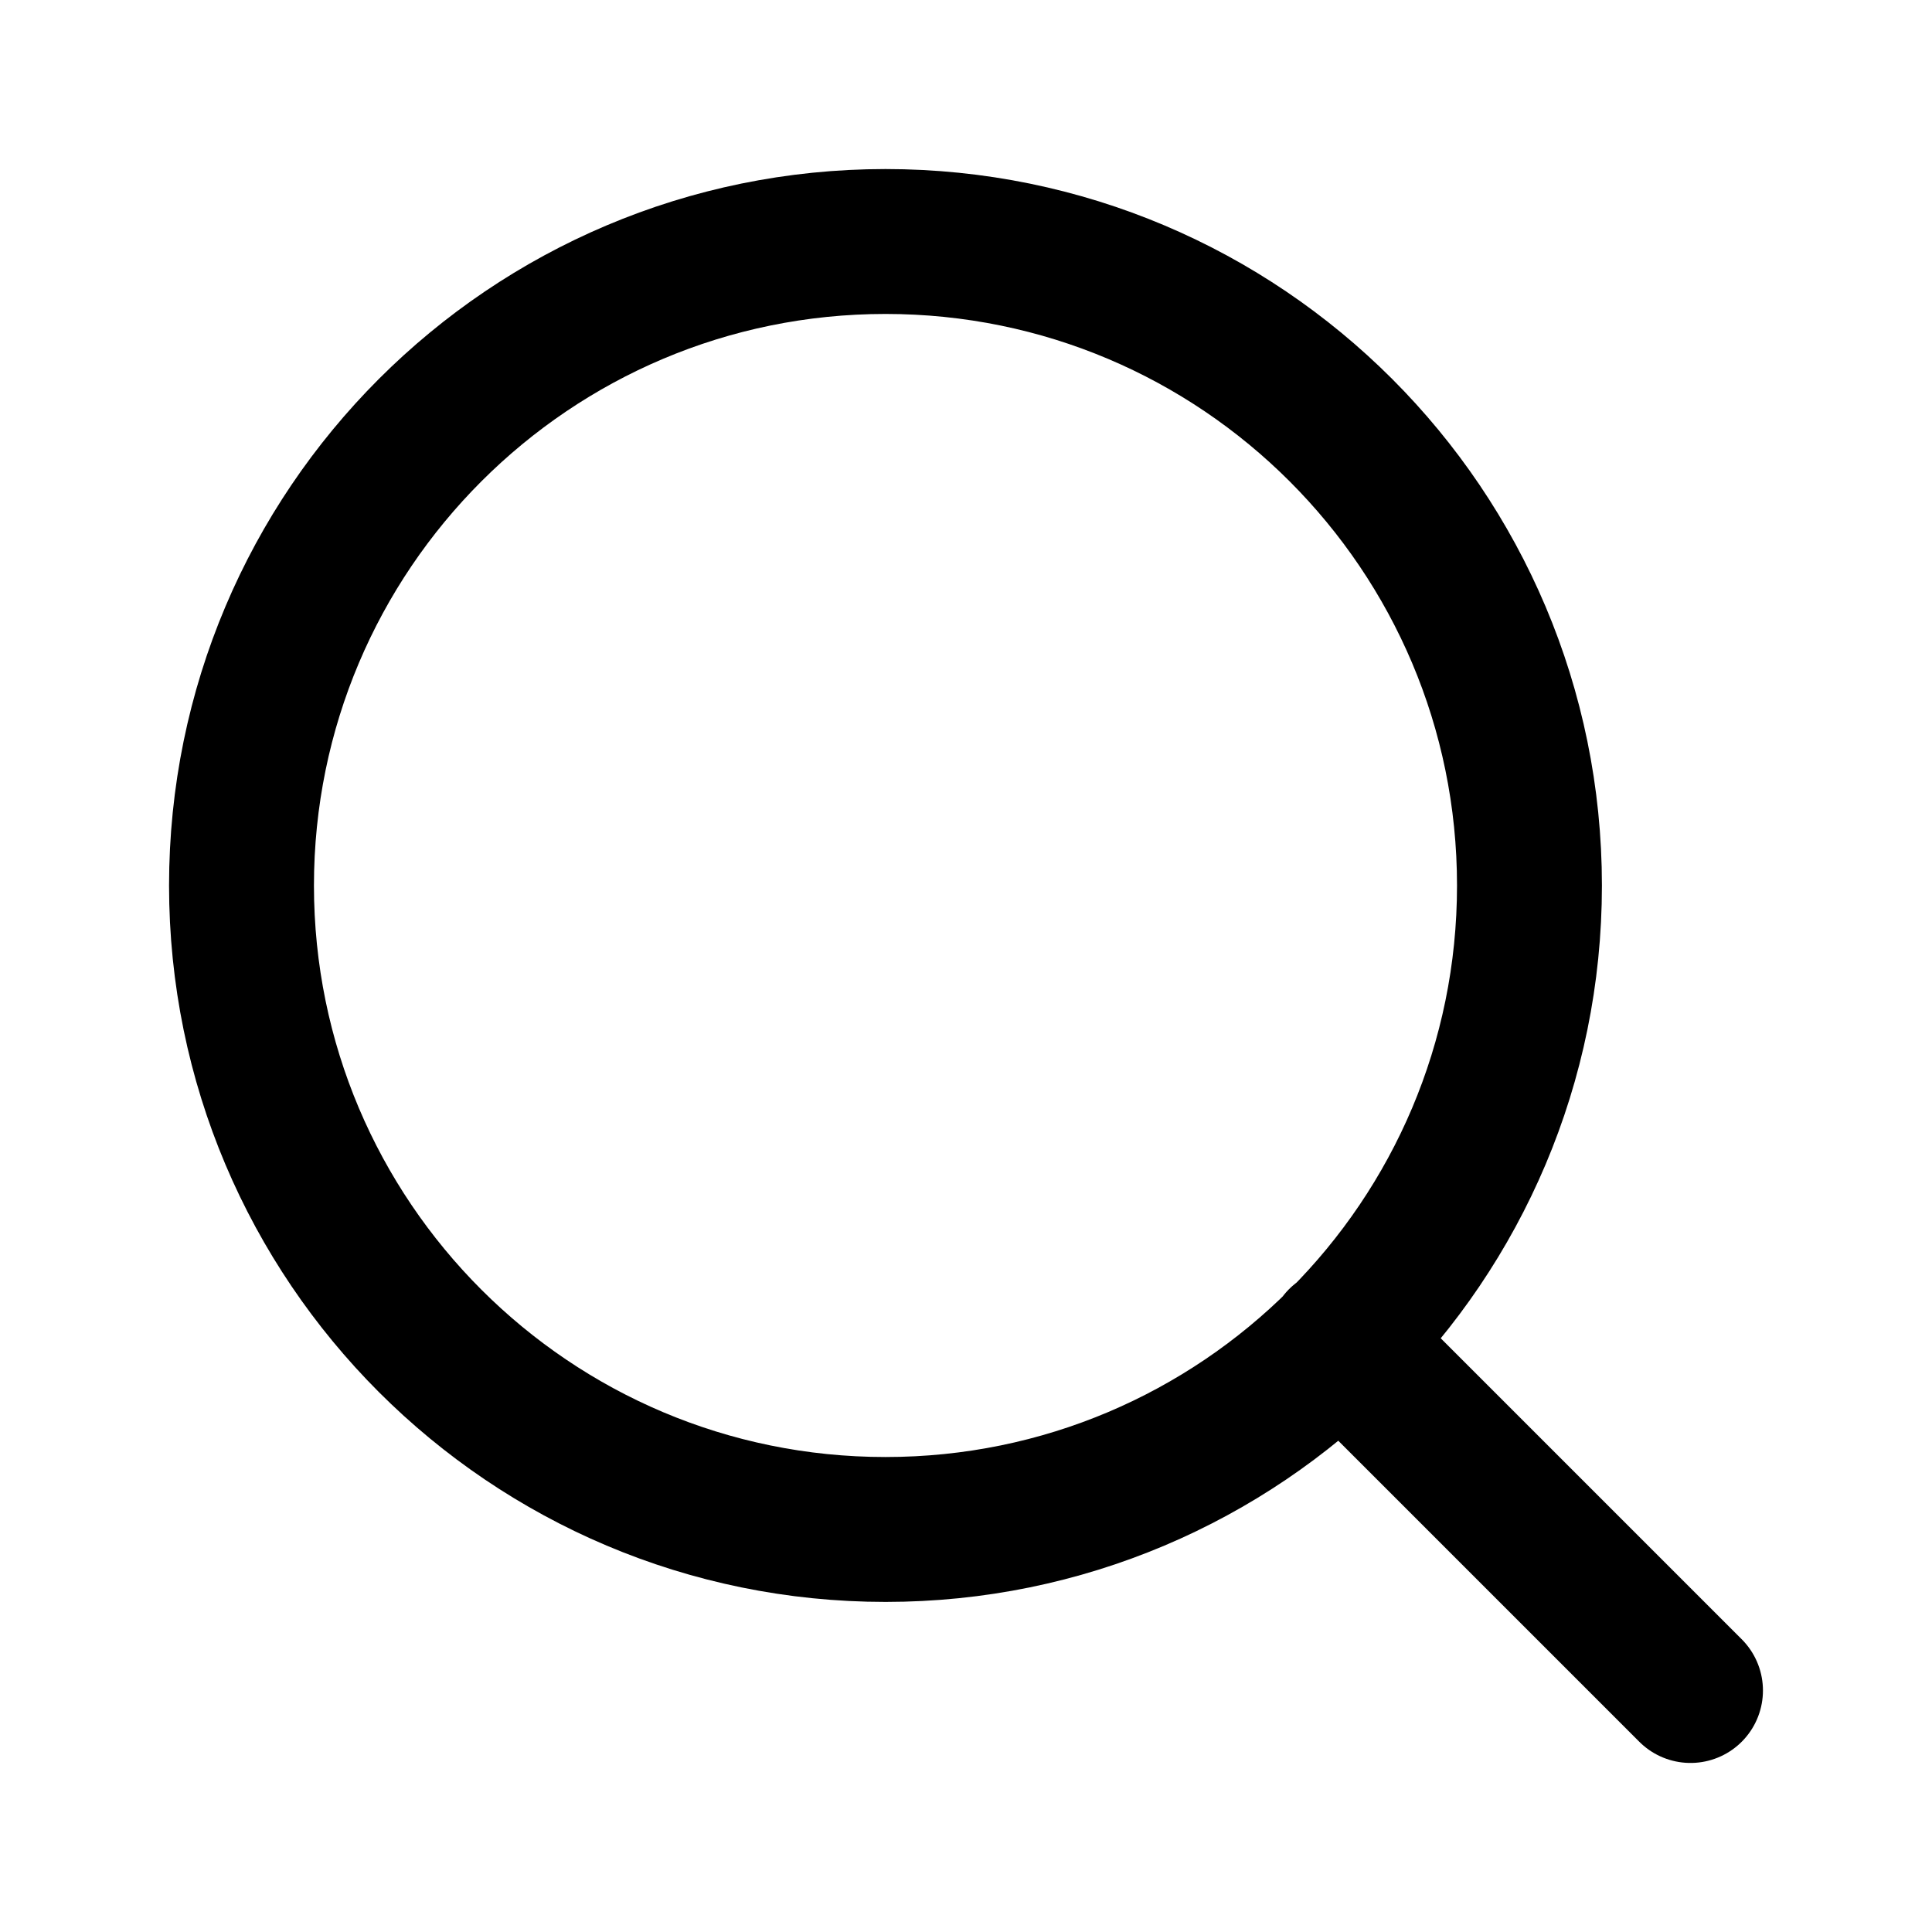
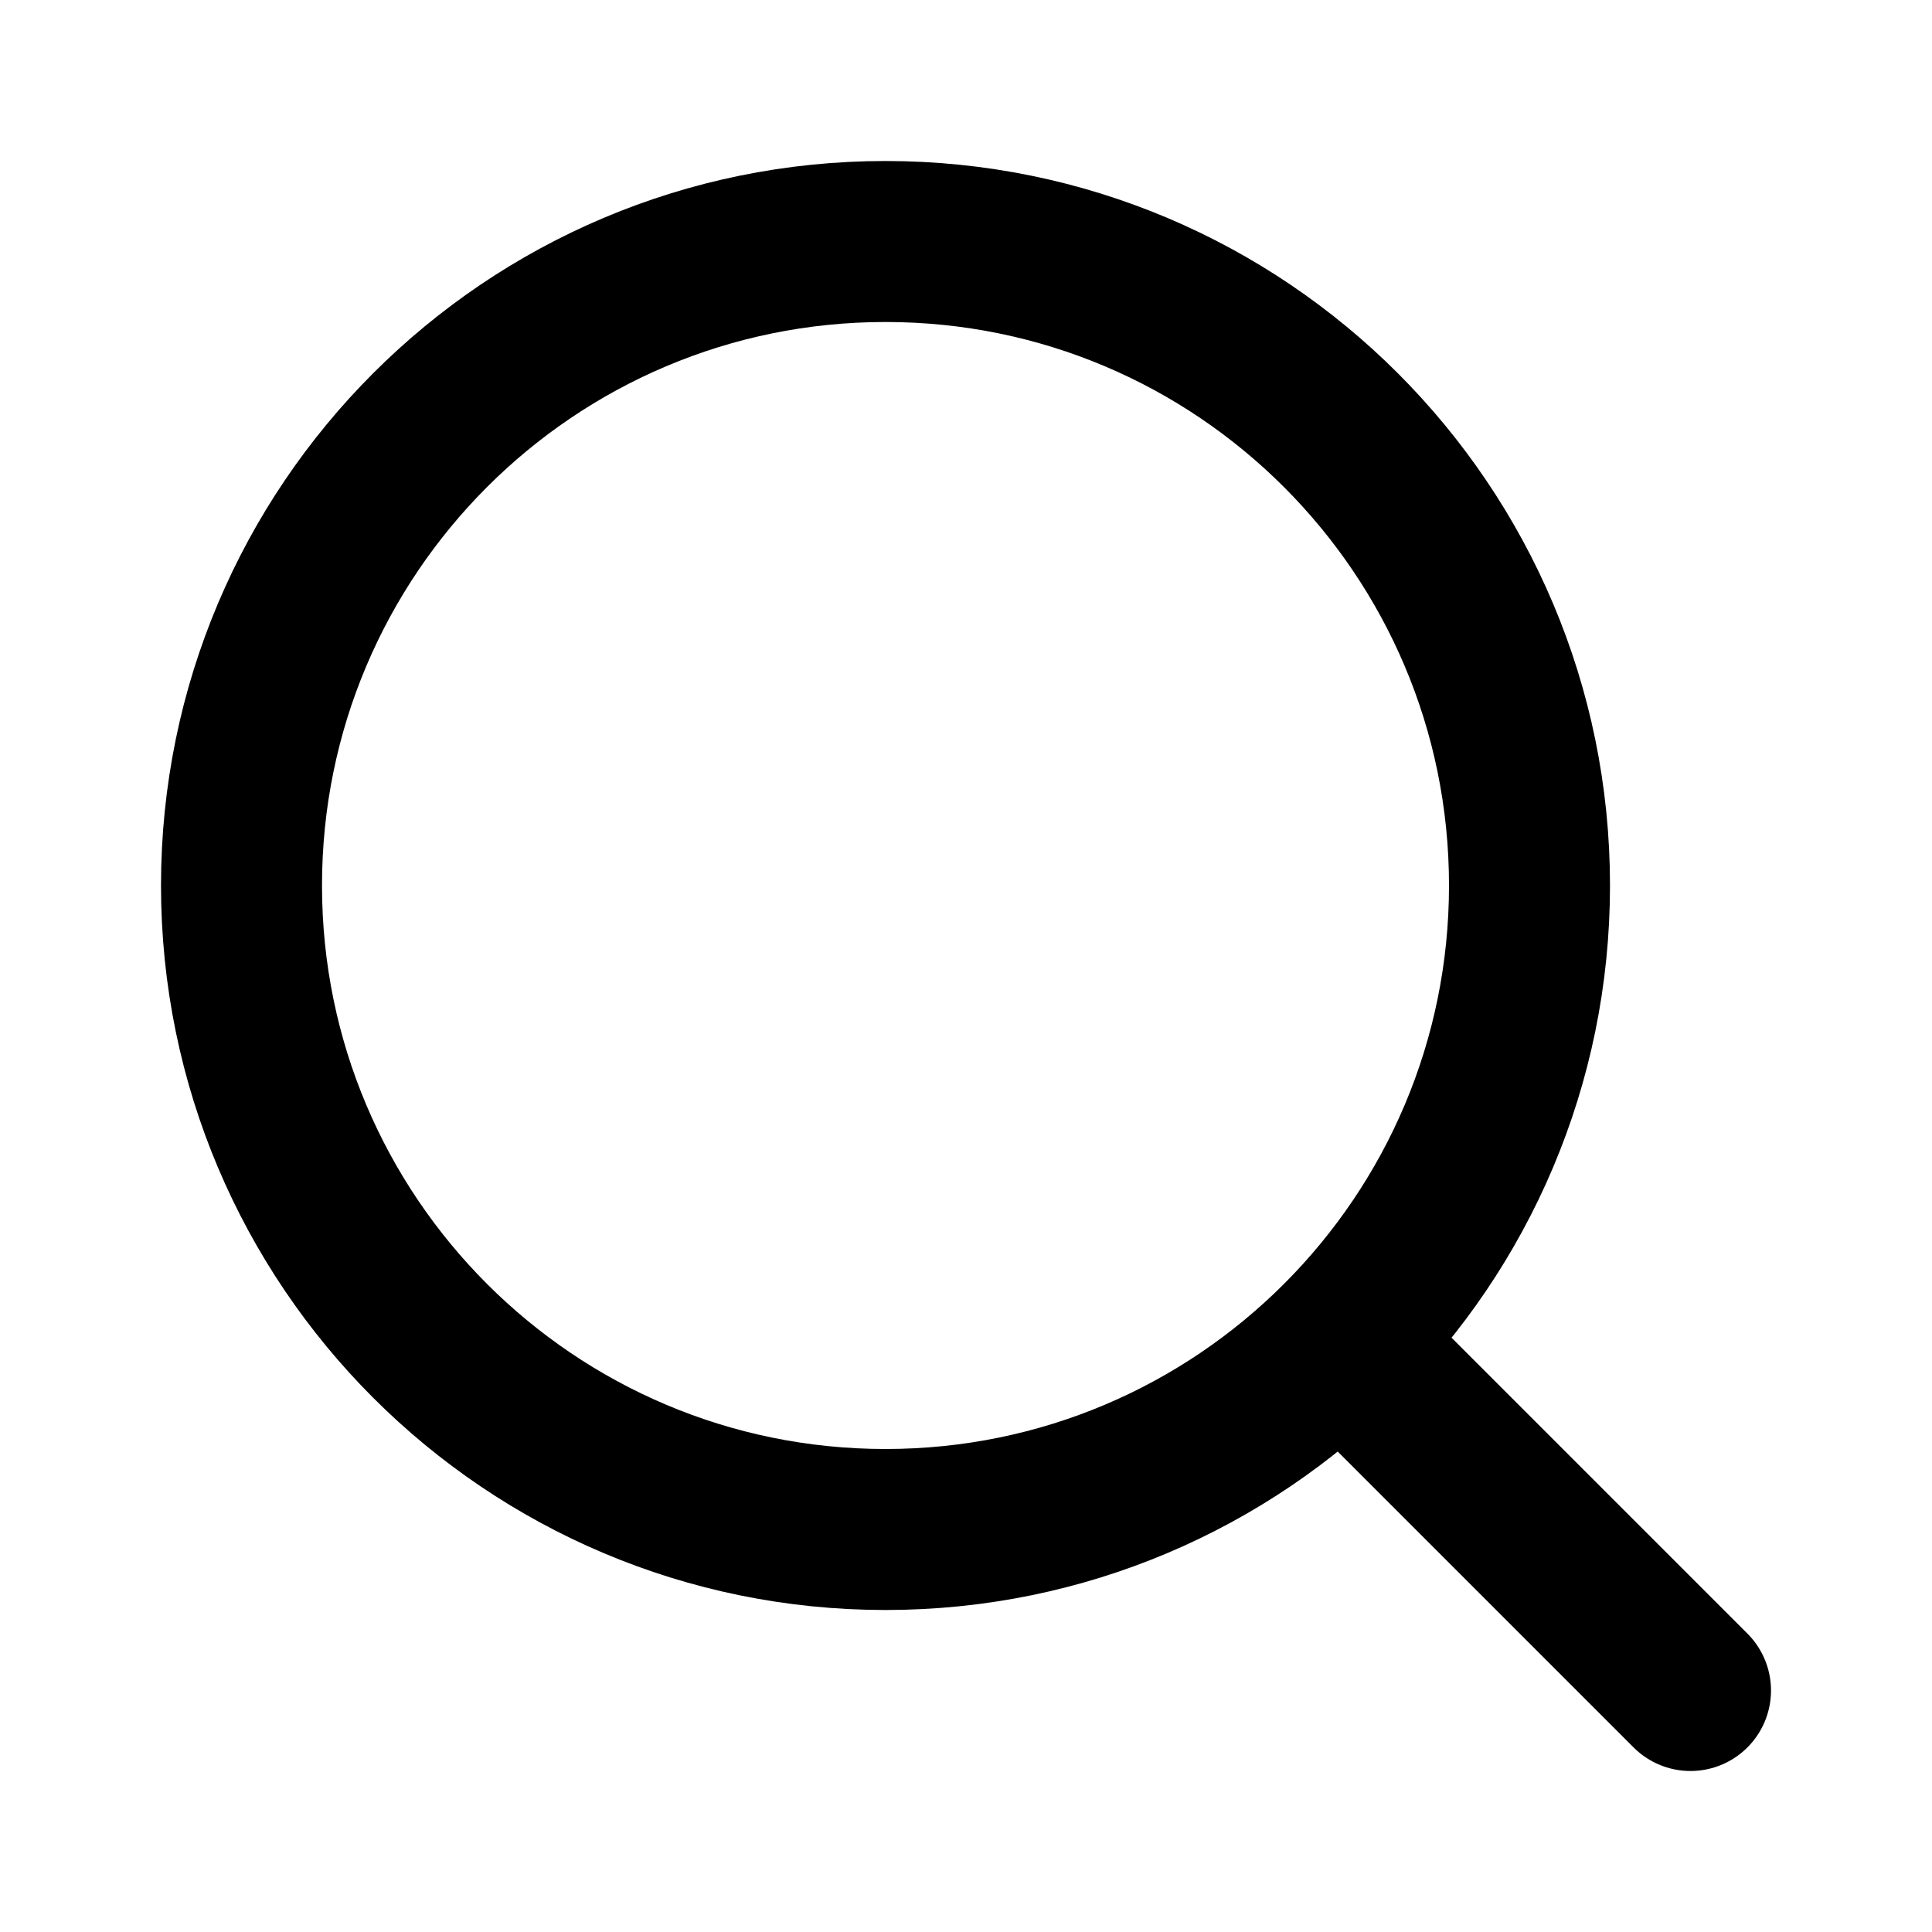
- <svg xmlns="http://www.w3.org/2000/svg" fill="none" viewBox="0 0 20 20">
-   <path stroke="currentColor" stroke-linecap="round" stroke-linejoin="round" stroke-width="1.5" d="M17.5 17.5L13.875 13.875M15.833 9.167C15.833 12.849 12.849 15.833 9.167 15.833C5.485 15.833 2.5 12.849 2.5 9.167C2.5 5.485 5.485 2.5 9.167 2.5C12.849 2.5 15.833 5.485 15.833 9.167Z" />
+ <svg xmlns="http://www.w3.org/2000/svg" width="24" height="24" viewBox="0 0 24 24" fill="none" stroke="currentColor" stroke-width="2" stroke-linecap="round" stroke-linejoin="round" class="lucide lucide-search preview-icon">
+   <path d="m21 21-4.34-4.34" />
+   <circle cx="11" cy="11" r="8" />
</svg>
